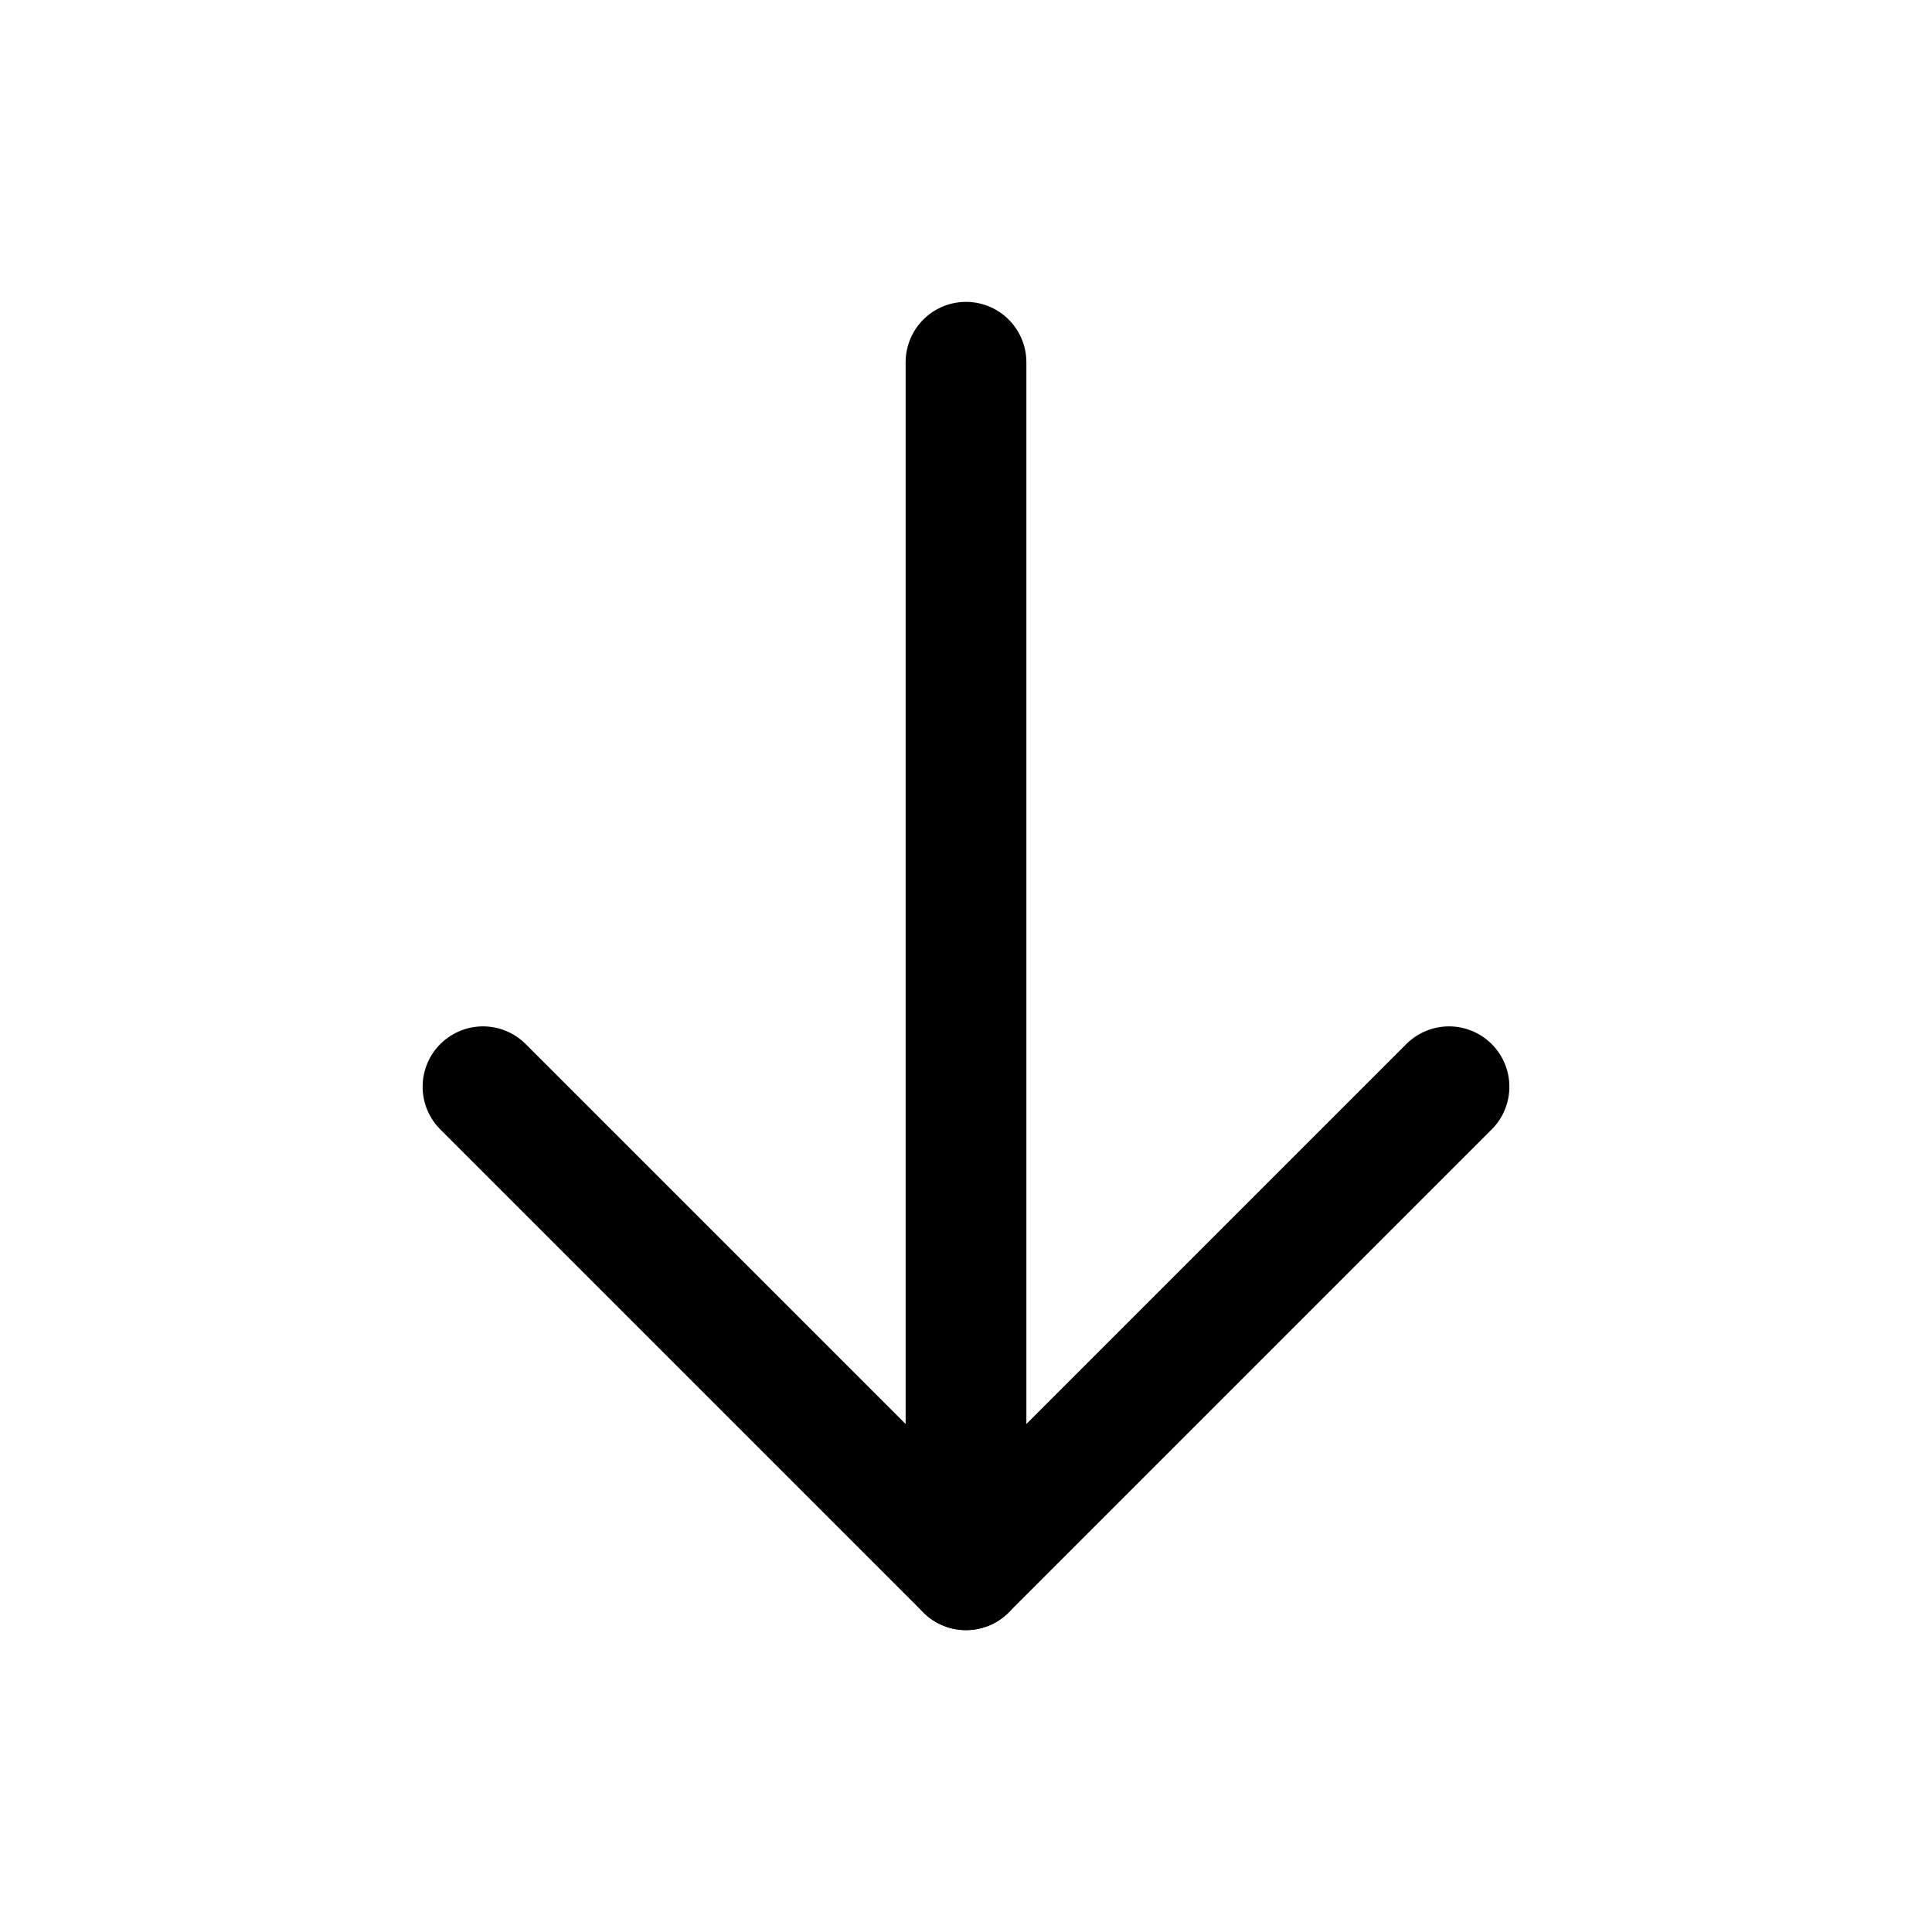
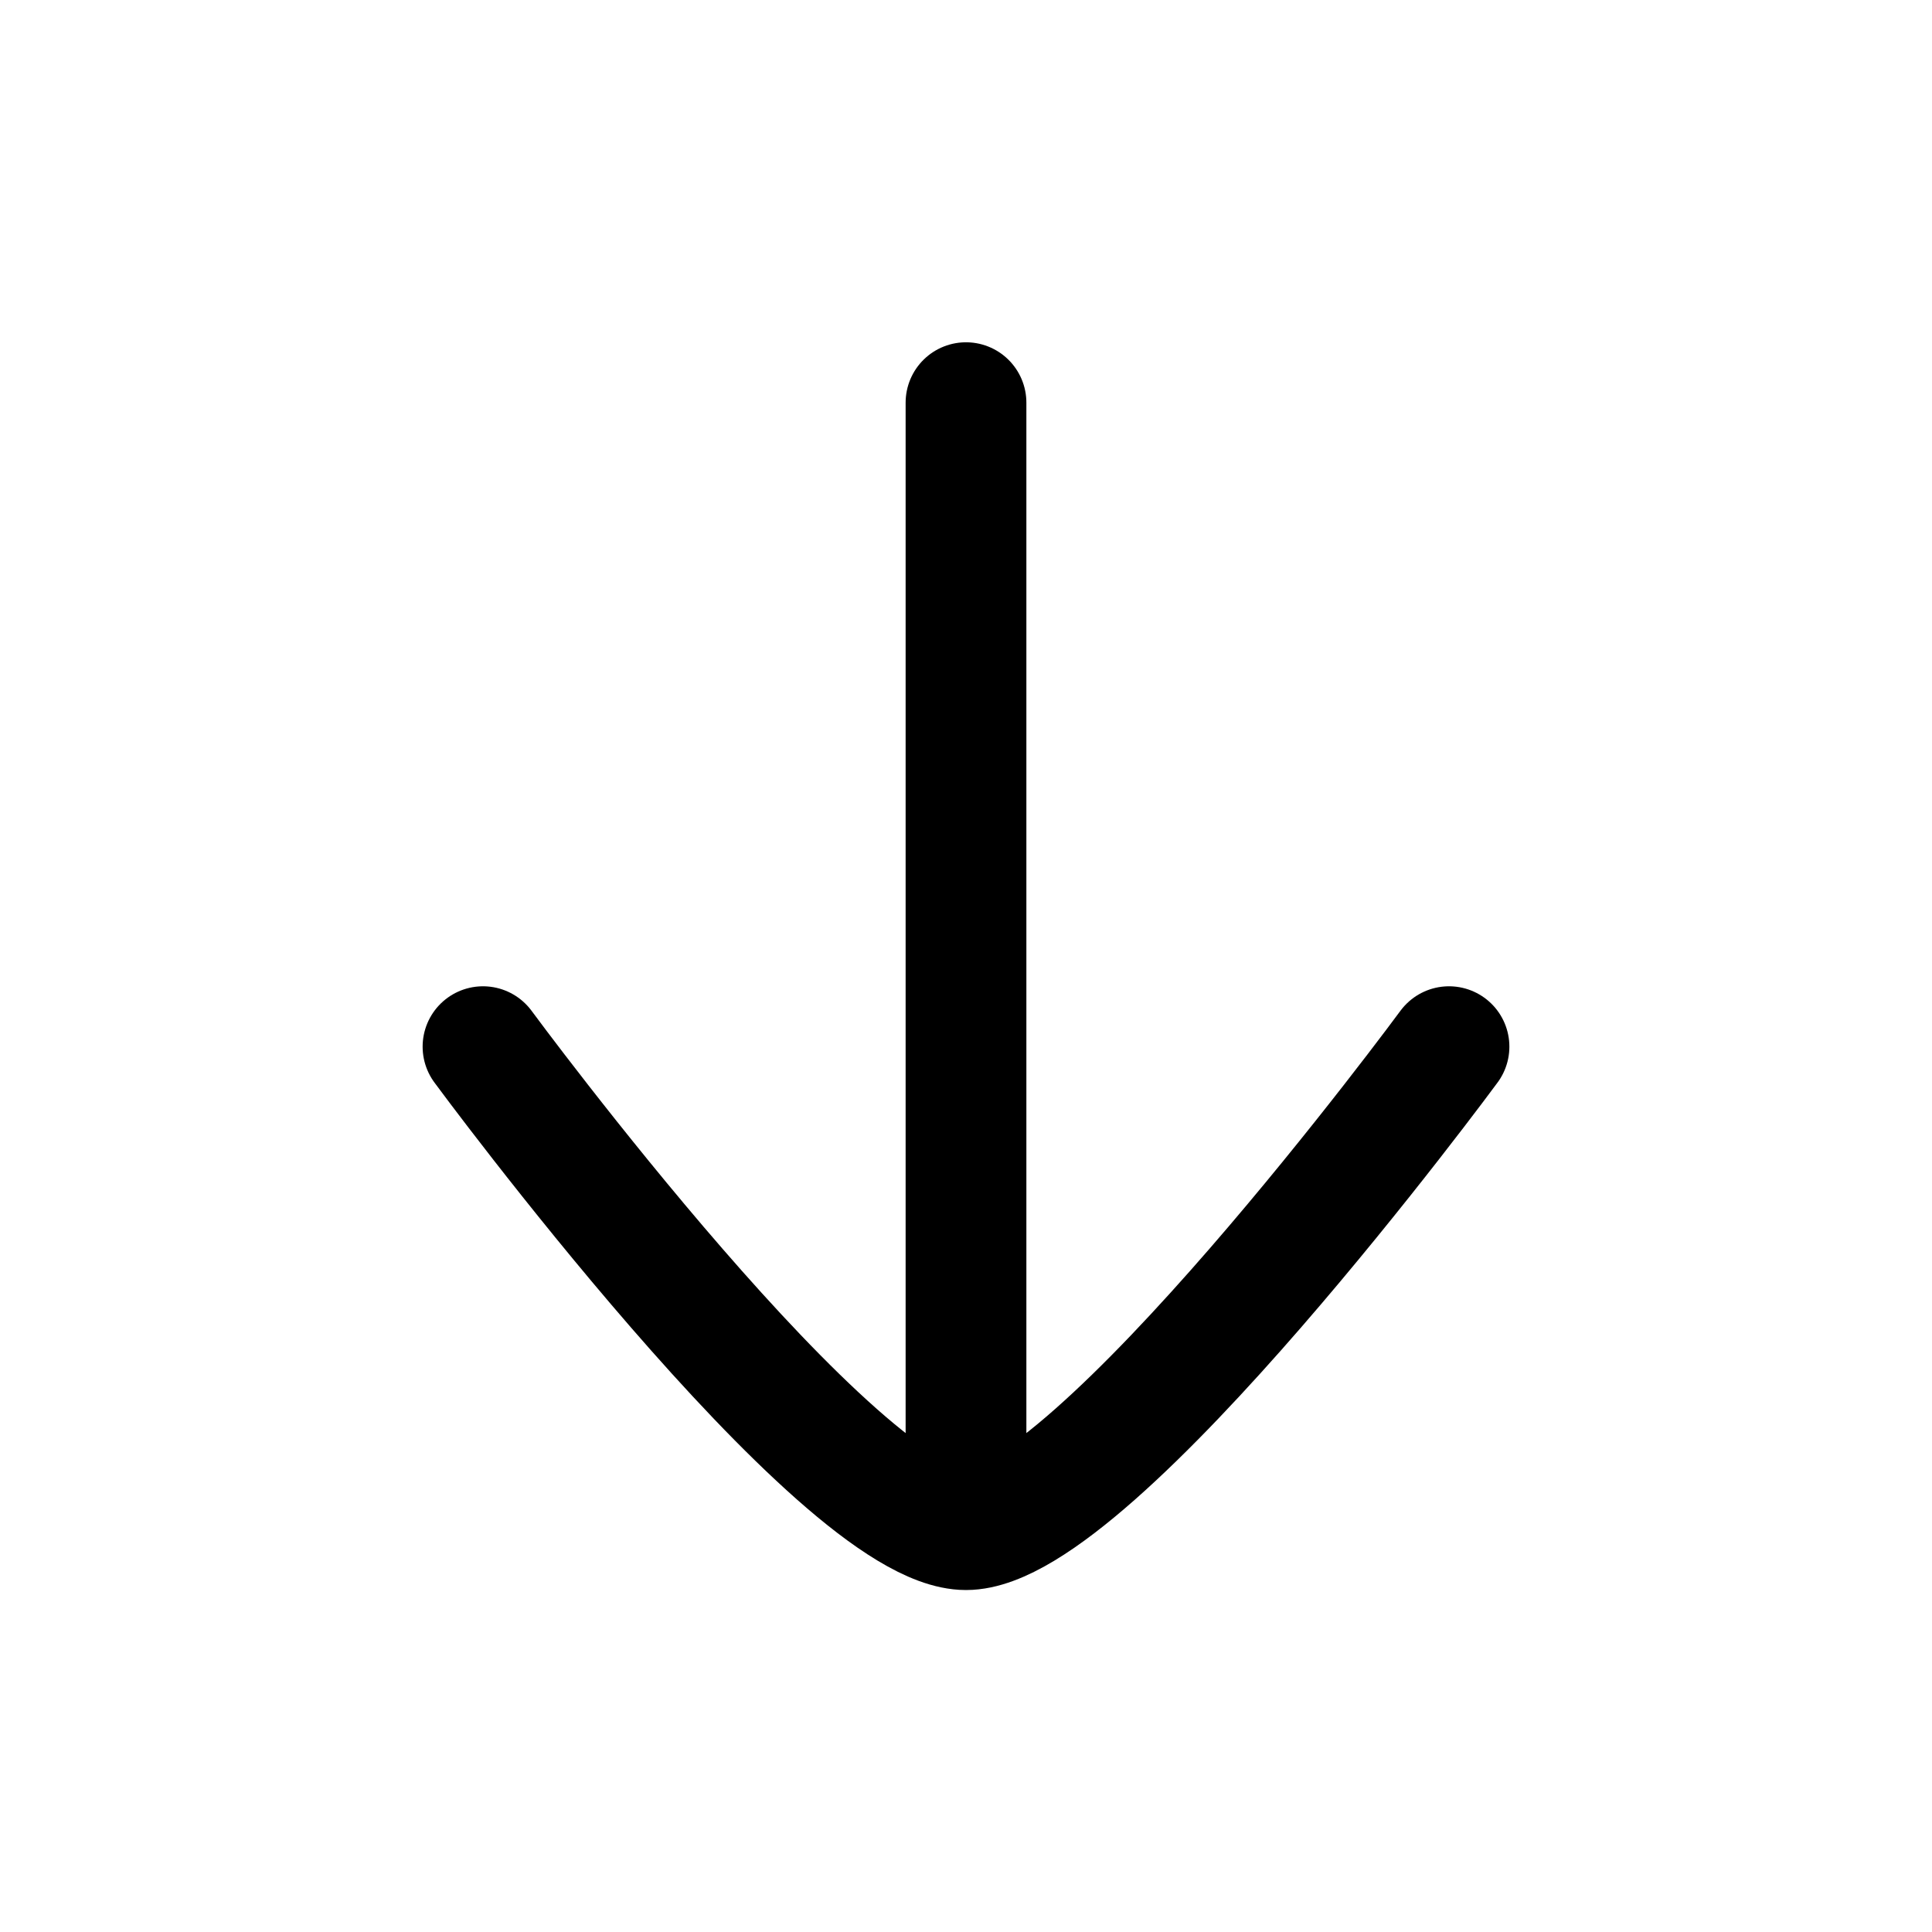
<svg xmlns="http://www.w3.org/2000/svg" width="24" height="24" viewBox="0 0 24 24" fill="none">
-   <path d="M12 4.5V19.5" stroke="currentColor" stroke-linecap="round" stroke-width="1.5" />
-   <path d="M6 13.5L12 19.5L18 13.5" stroke="currentColor" stroke-linecap="round" stroke-linejoin="round" stroke-width="1.5" />
+   <path d="M12 18.502V5.002" stroke="currentColor" stroke-linecap="round" stroke-linejoin="round" stroke-width="1.5" />
+   <path d="M18 13.002C18 13.002 13.581 19.002 12 19.002C10.419 19.002 6 13.002 6 13.002" stroke="currentColor" stroke-linecap="round" stroke-linejoin="round" stroke-width="1.5" />
</svg>
